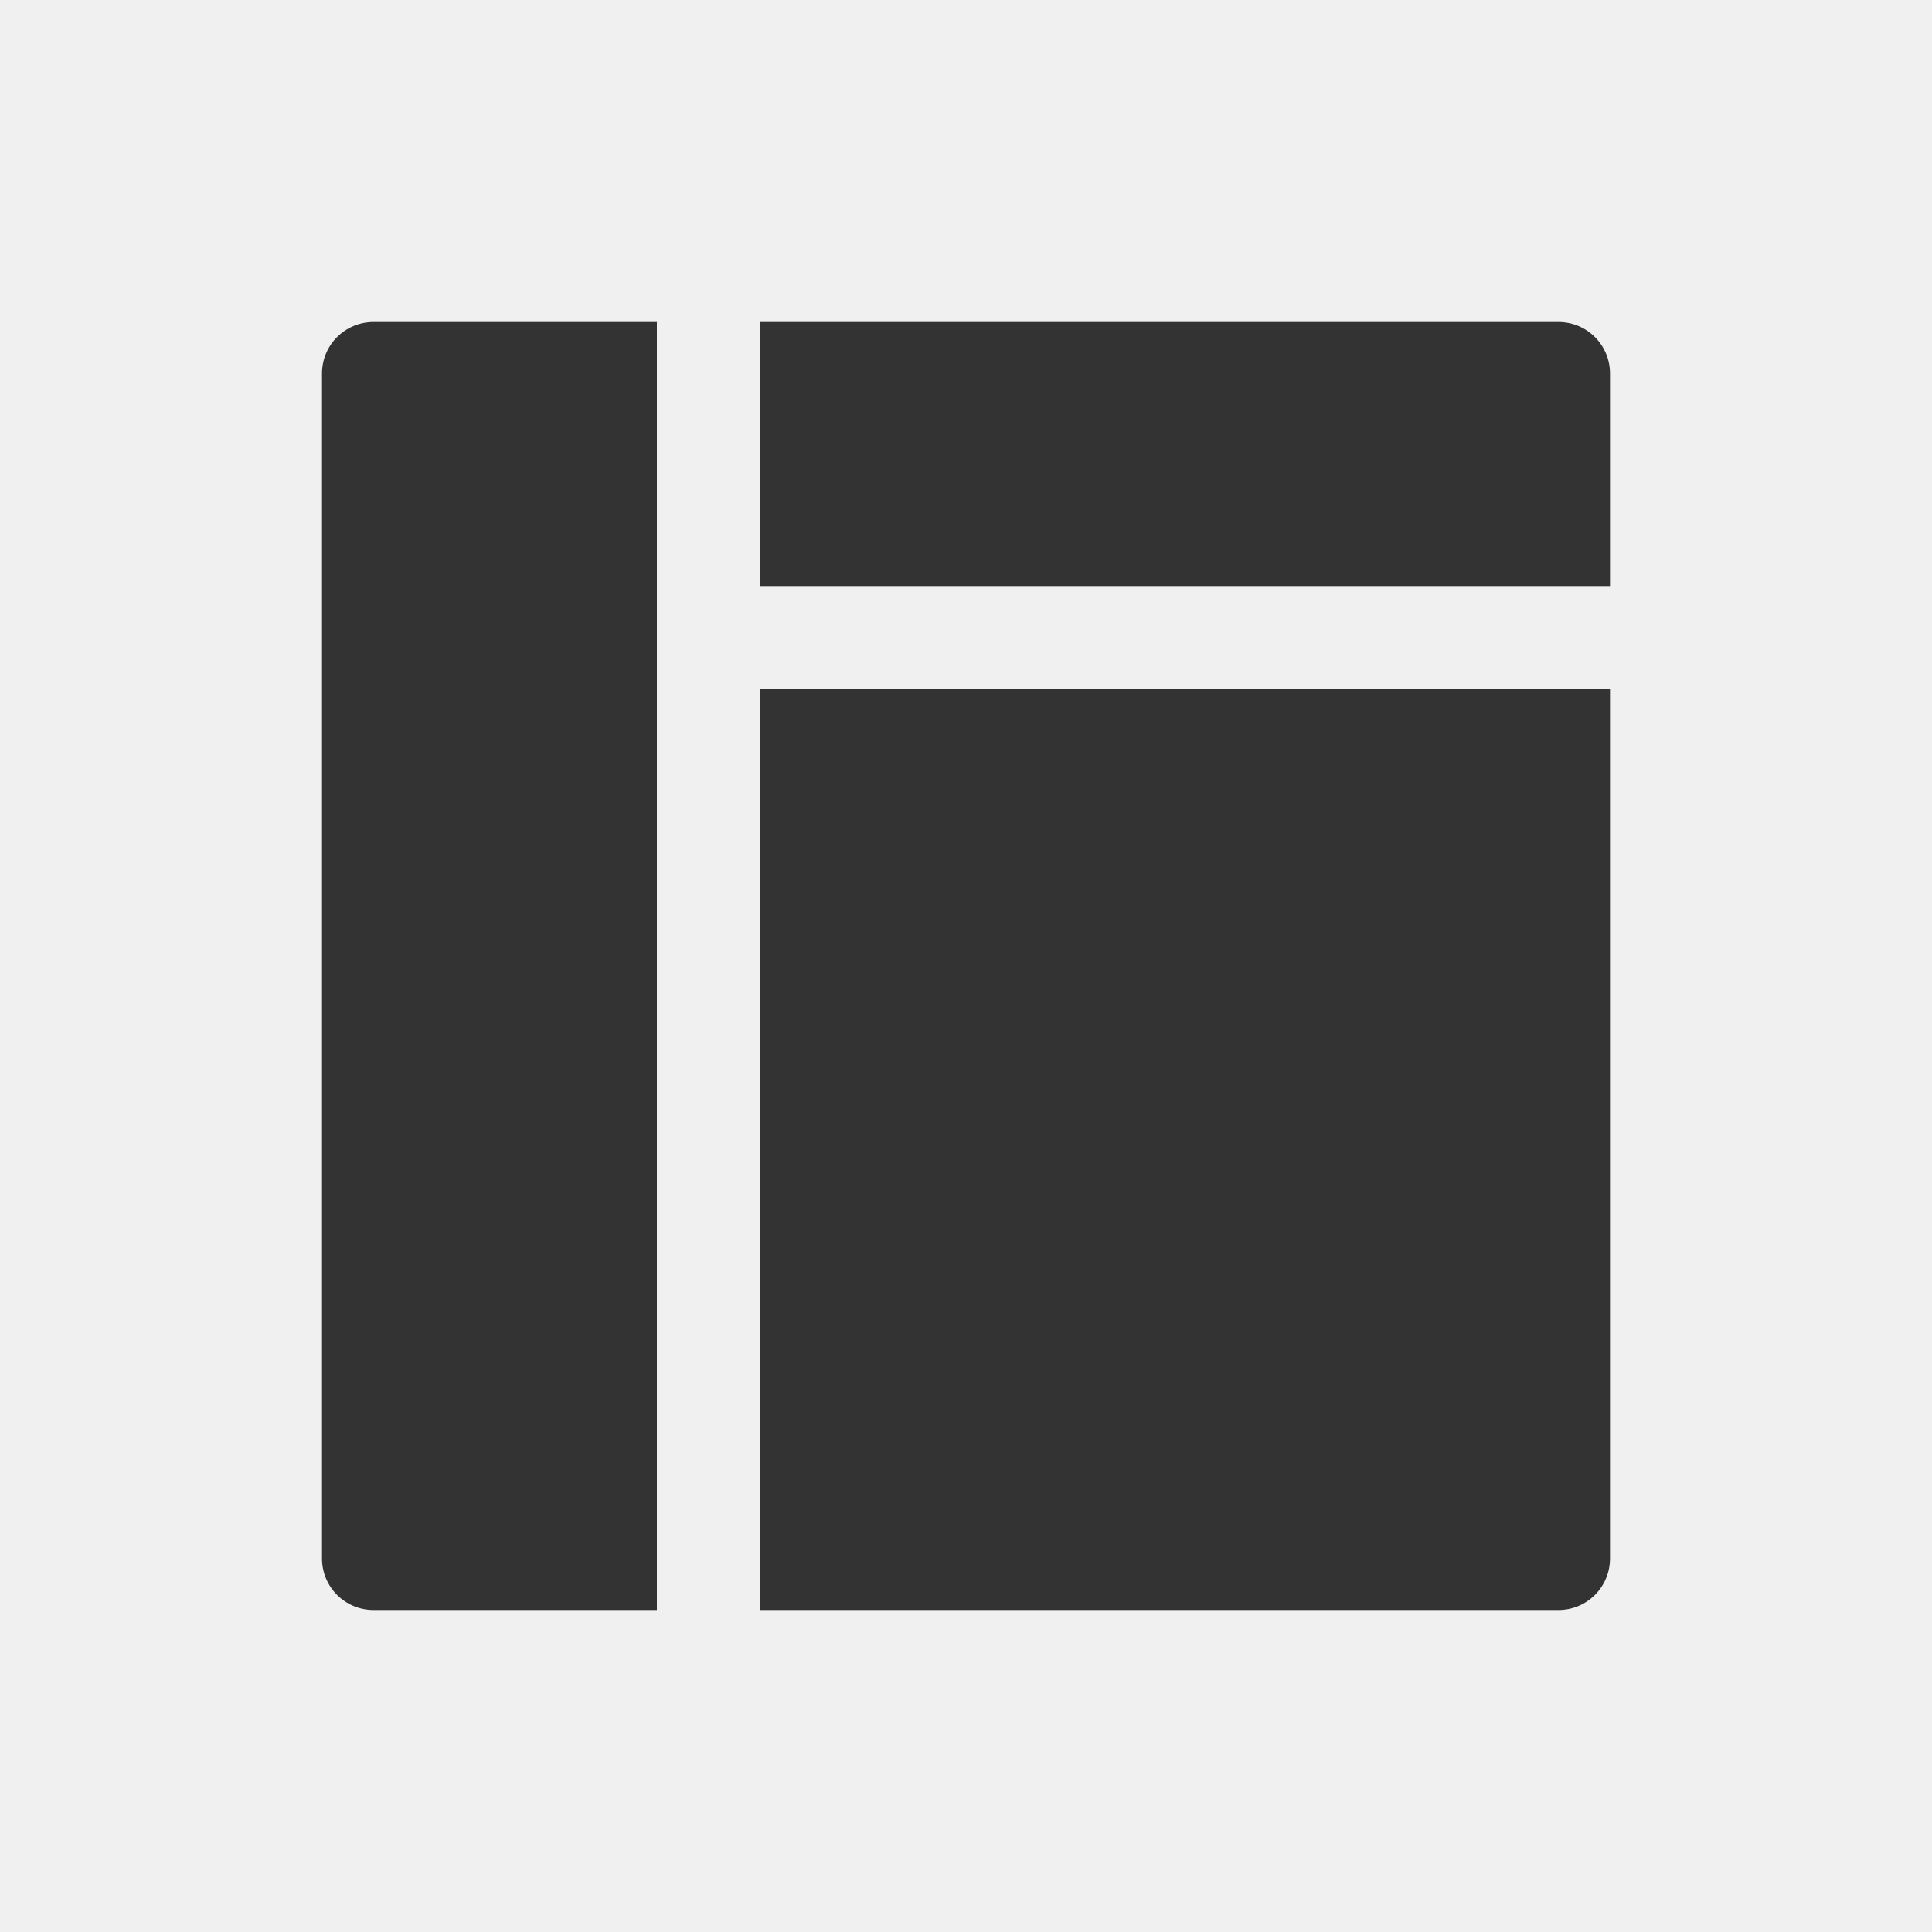
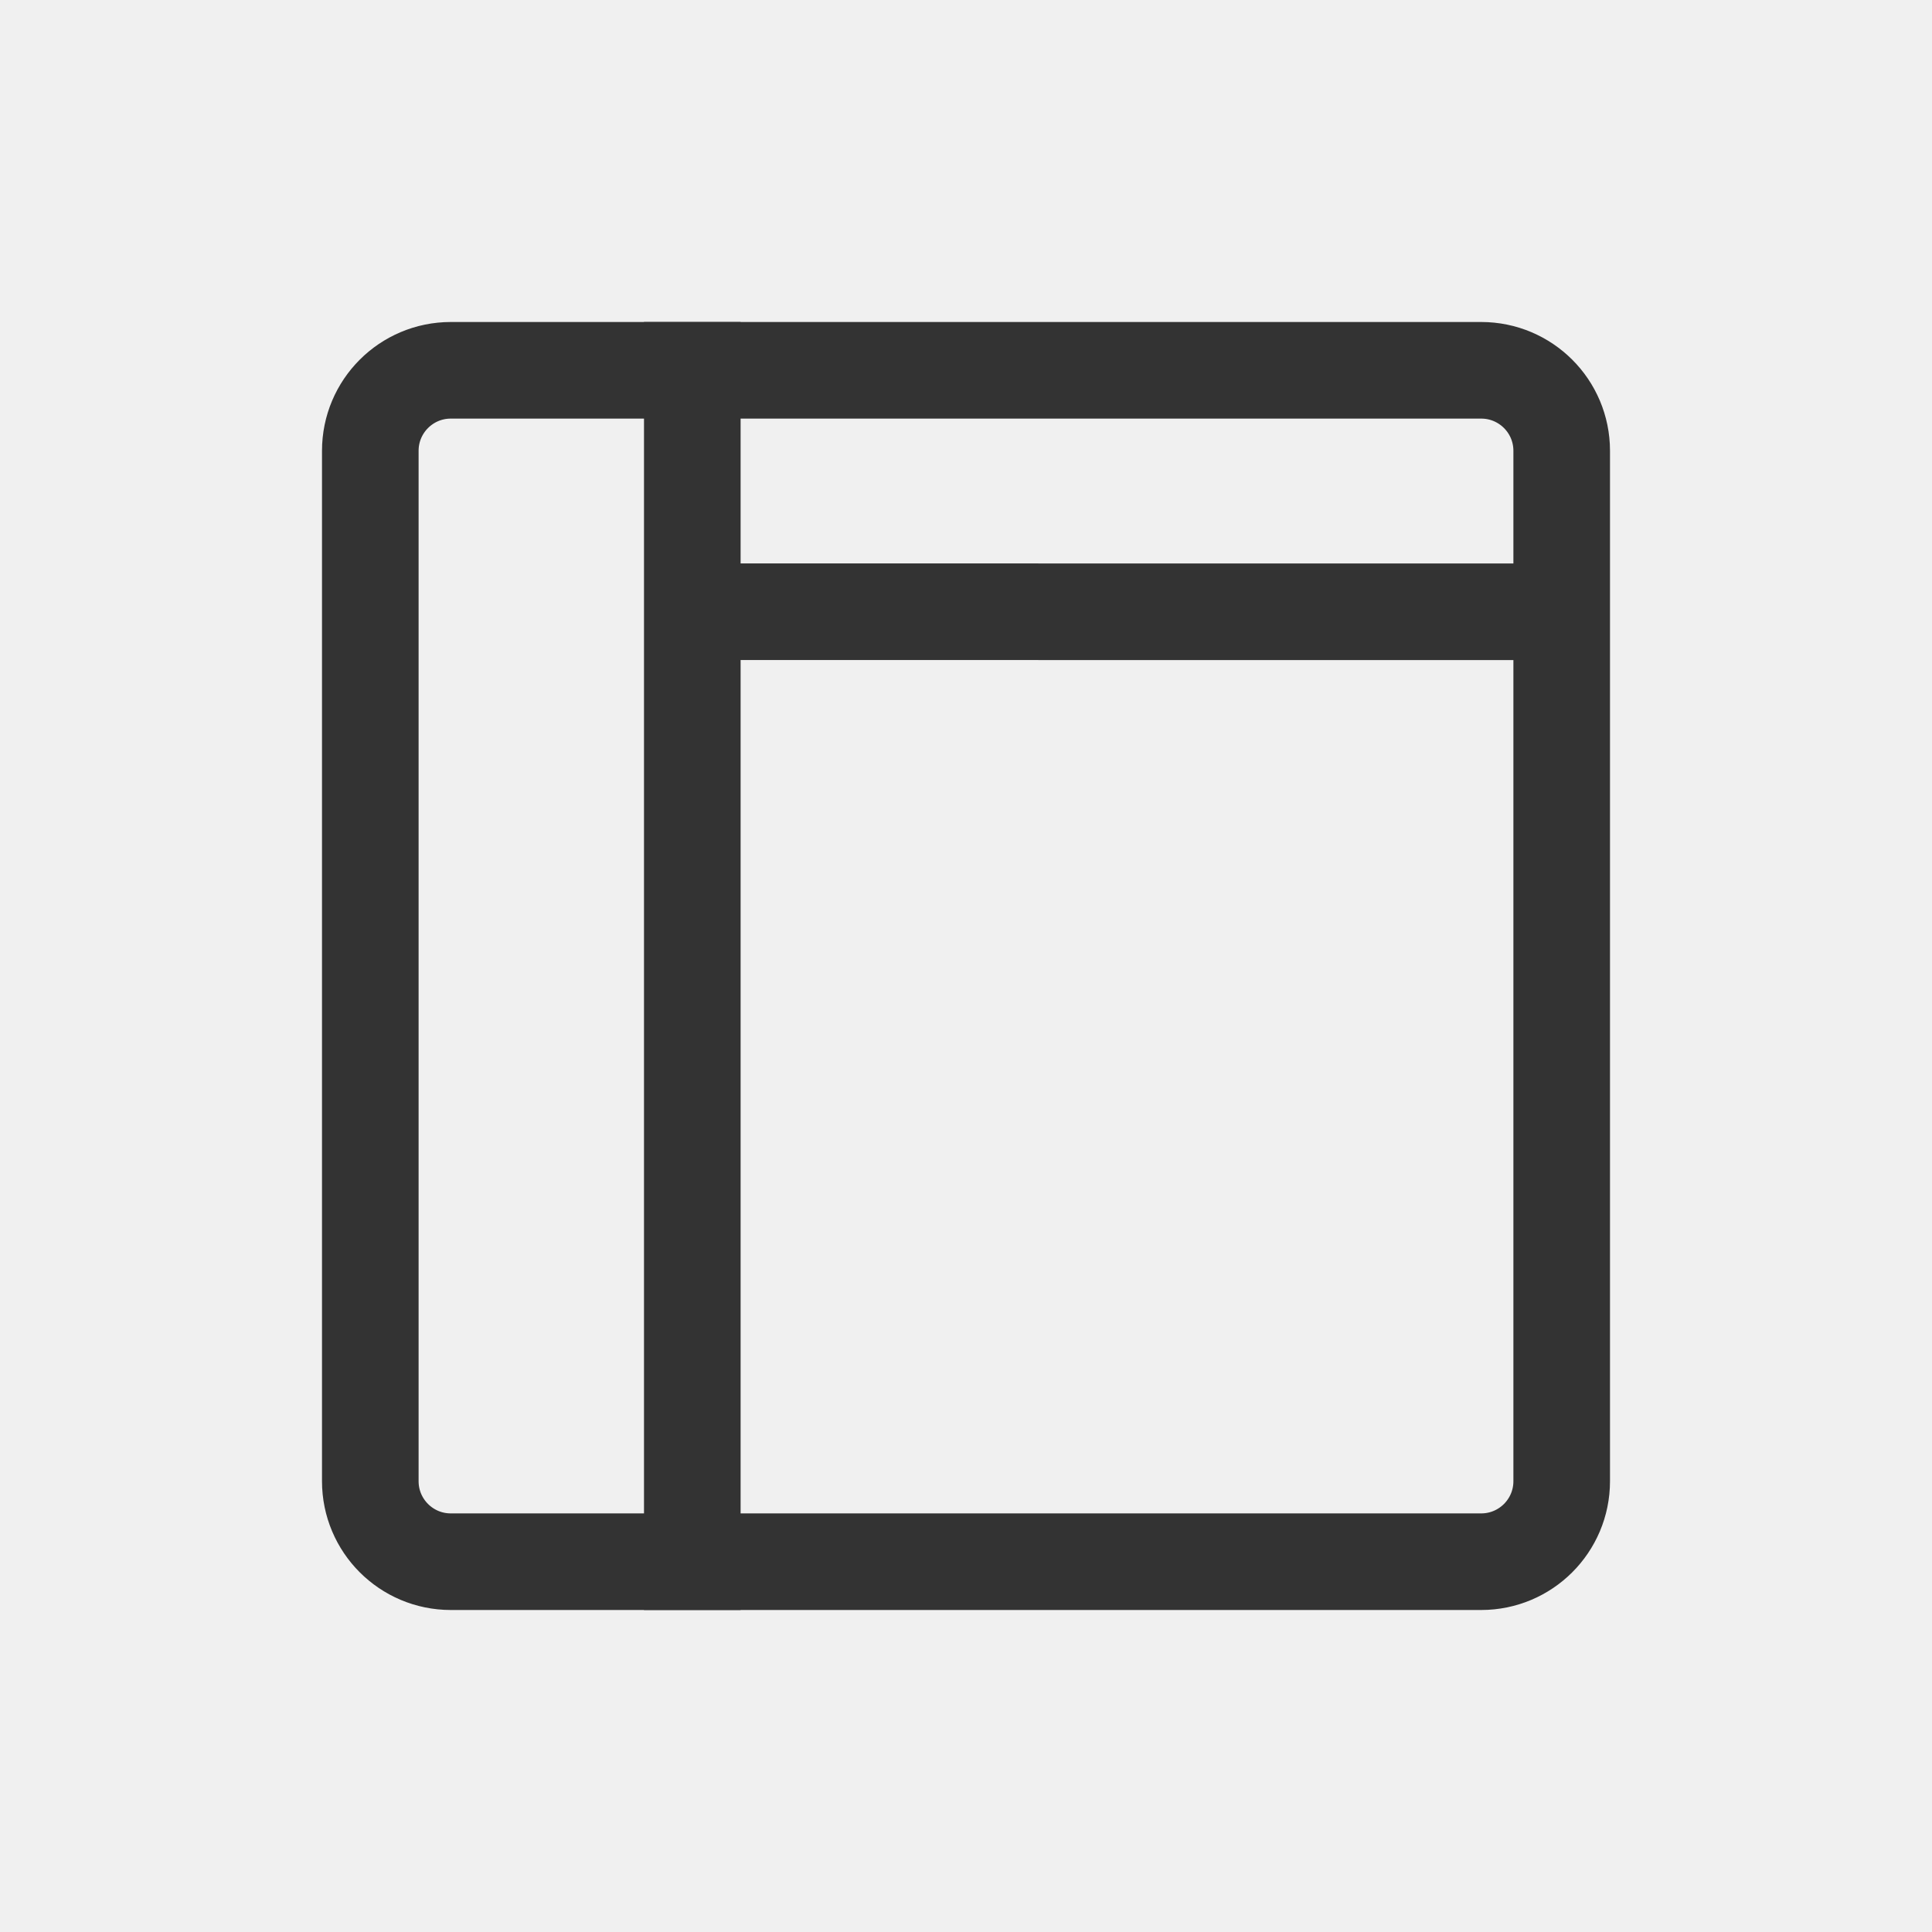
<svg xmlns="http://www.w3.org/2000/svg" xmlns:xlink="http://www.w3.org/1999/xlink" width="24px" height="24px" viewBox="0 0 24 24" version="1.1">
  <defs>
    <rect id="path-1" x="0" y="0" width="24" height="24" />
  </defs>
  <g id="猎鹰智能体平台最终版" stroke="none" stroke-width="1" fill="none" fill-rule="evenodd">
-     <g id="01猎鹰智能体平台_工作空间_项目开发" transform="translate(-28, -222)">
-       <g id="编组-9备份-10" transform="translate(8, 216)">
-         <g id="模板" transform="translate(20, 6)">
-           <mask id="mask-2" fill="white">
-             <use xlink:href="#path-1" />
-           </mask>
-           <g id="矩形" />
-           <path d="M9.44,20 L19.36,20 C19.714,20 20,19.714 20,19.36 L20,8.56 L9.44,8.56 L9.44,20 Z M19.36,4 L9.44,4 L9.44,7.28 L20,7.28 L20,4.64 C20,4.286 19.714,4 19.36,4 L19.36,4 Z M4,4.64 L4,19.36 C4,19.714 4.286,20 4.64,20 L8.16,20 L8.16,4 L4.64,4 C4.286,4 4,4.286 4,4.64 L4,4.64 Z" id="形状" fill="#333333" fill-rule="nonzero" mask="url(#mask-2)" />
-         </g>
-       </g>
+     <g id="编组-14">
+       <mask id="mask-2" fill="white">
+         <use xlink:href="#path-1" />
+       </mask>
+       <g id="矩形" />
+       <rect id="矩形" stroke="#333333" stroke-width="1.2" mask="url(#mask-2)" x="4.6" y="4.6" width="14.8" height="14.8" rx="1" />
+       <path d="M9.2,4 L9.2,6.999 L19.6,7 L19.6,8.2 L9.2,8.199 L9.2,20 L8,20 L8,4 L9.2,4 Z" id="形状结合" fill="#333333" mask="url(#mask-2)" />
    </g>
  </g>
</svg>
